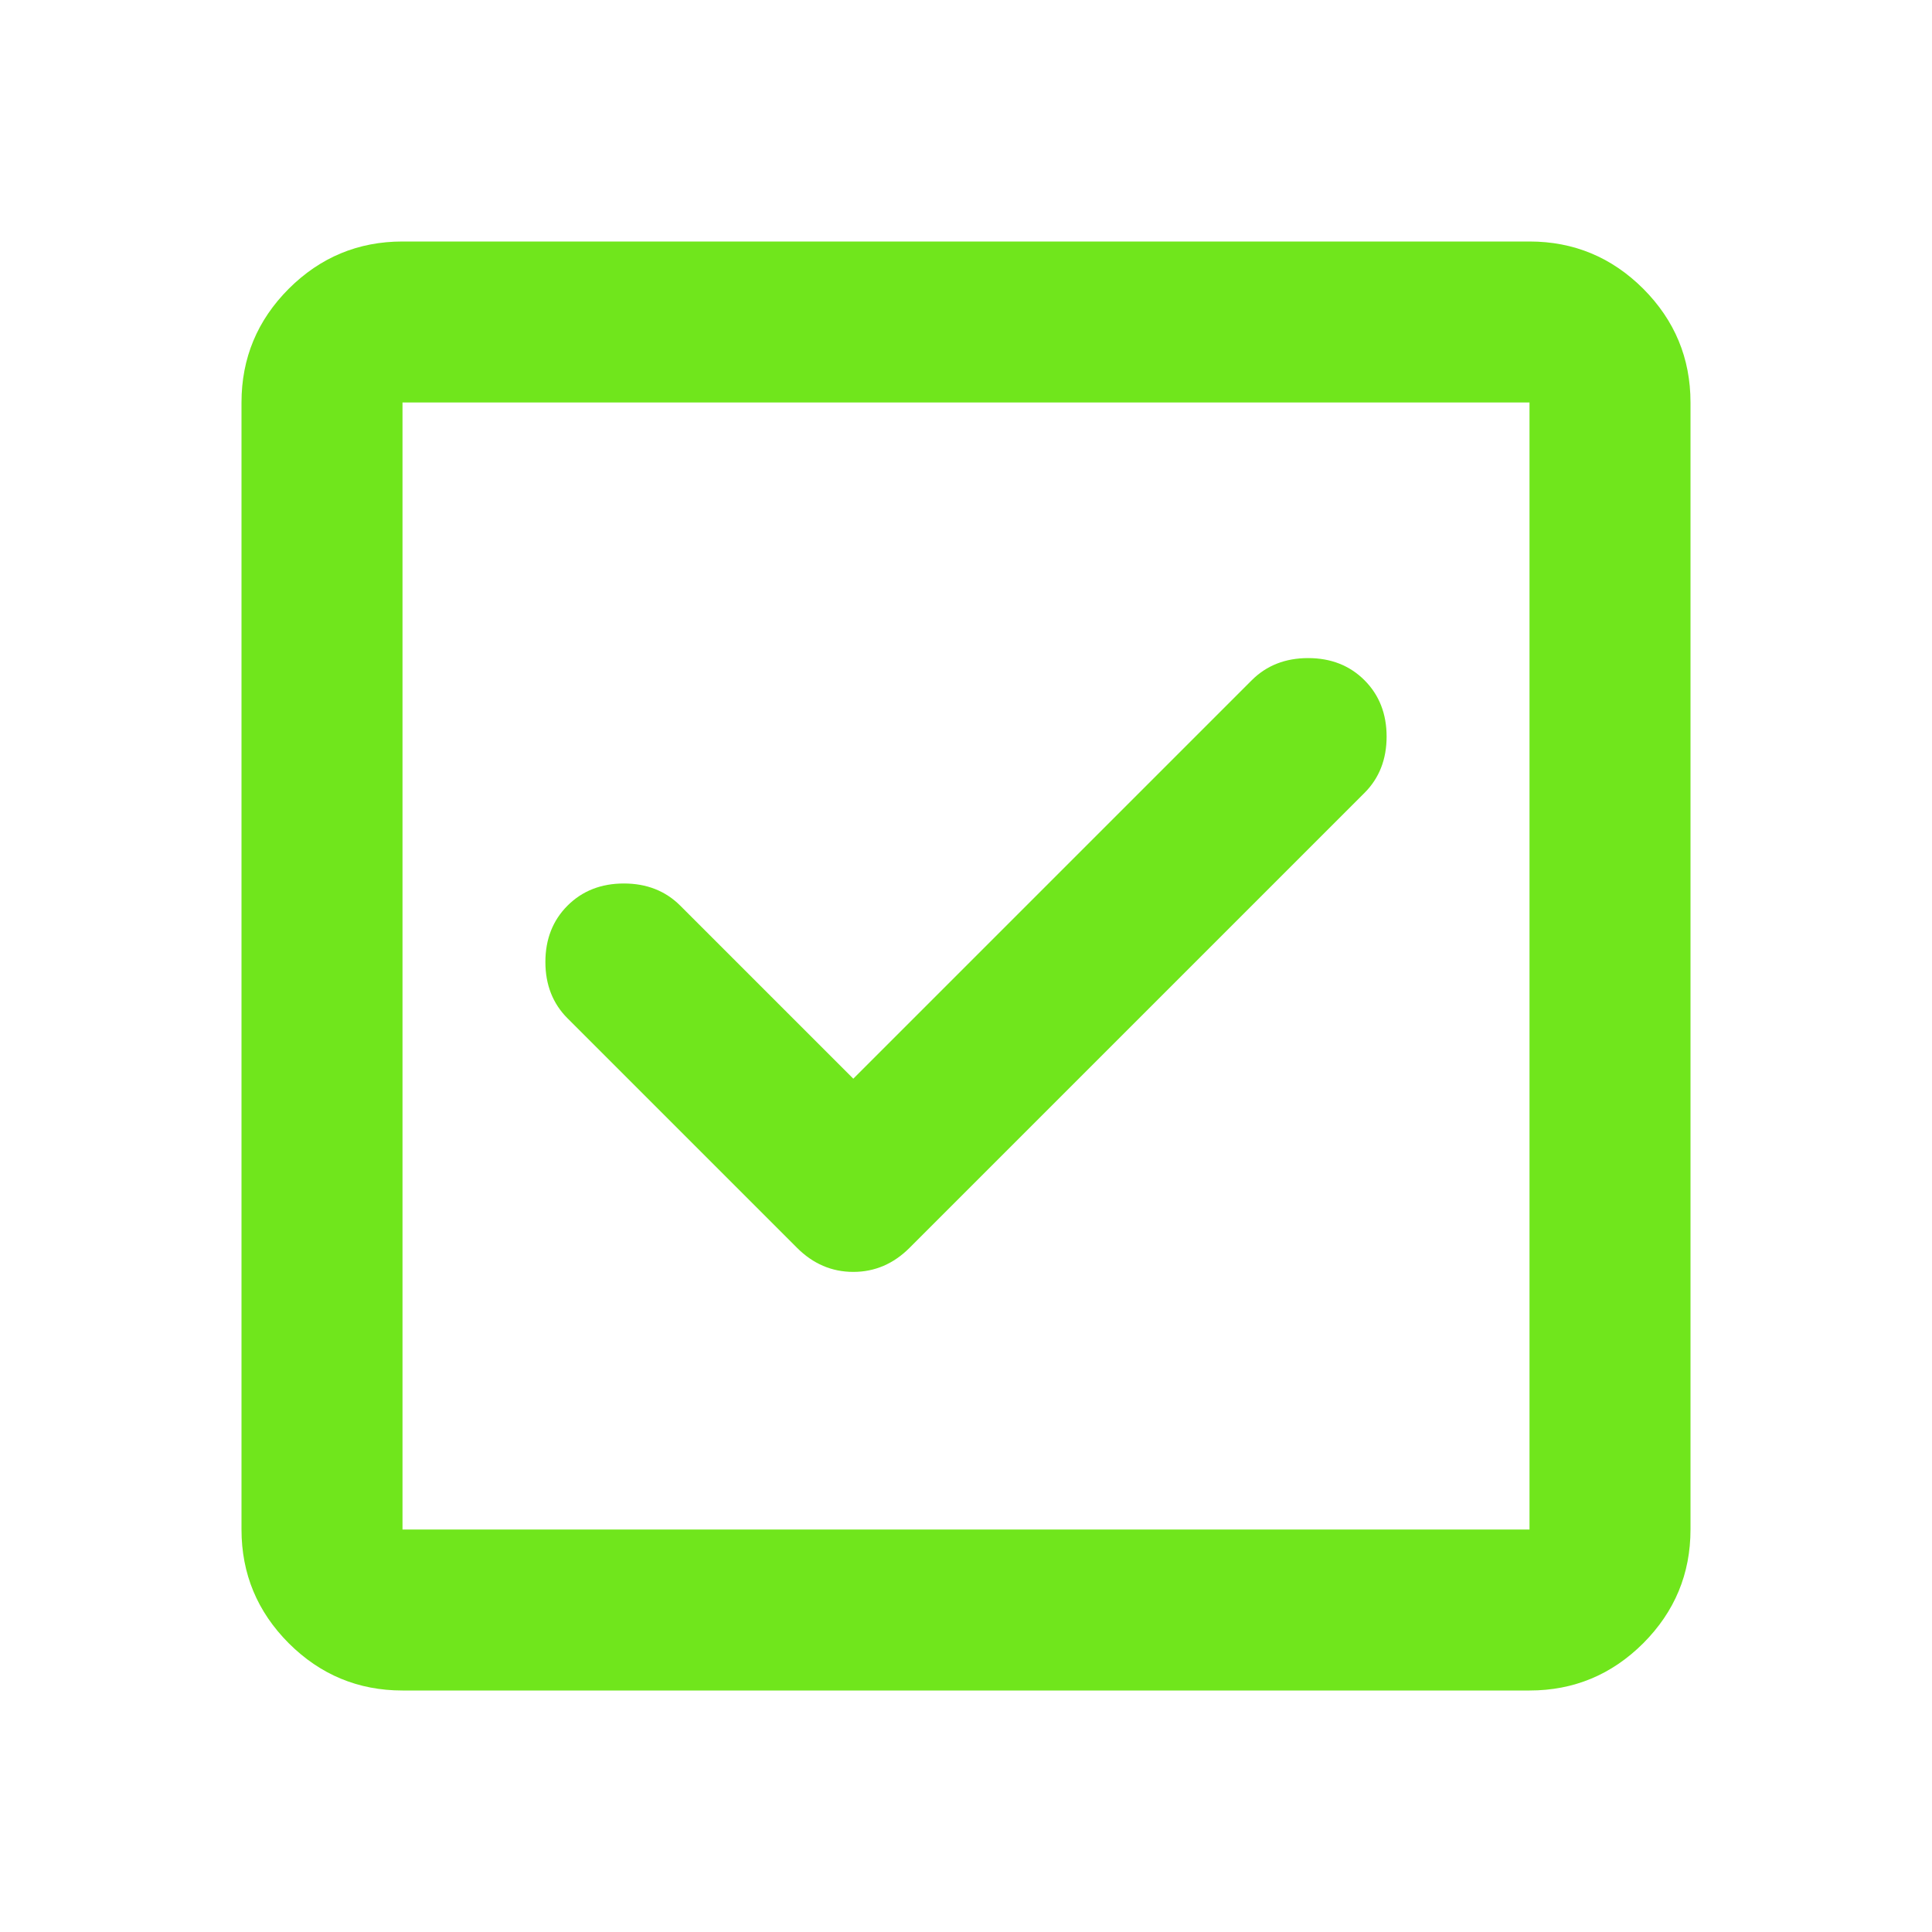
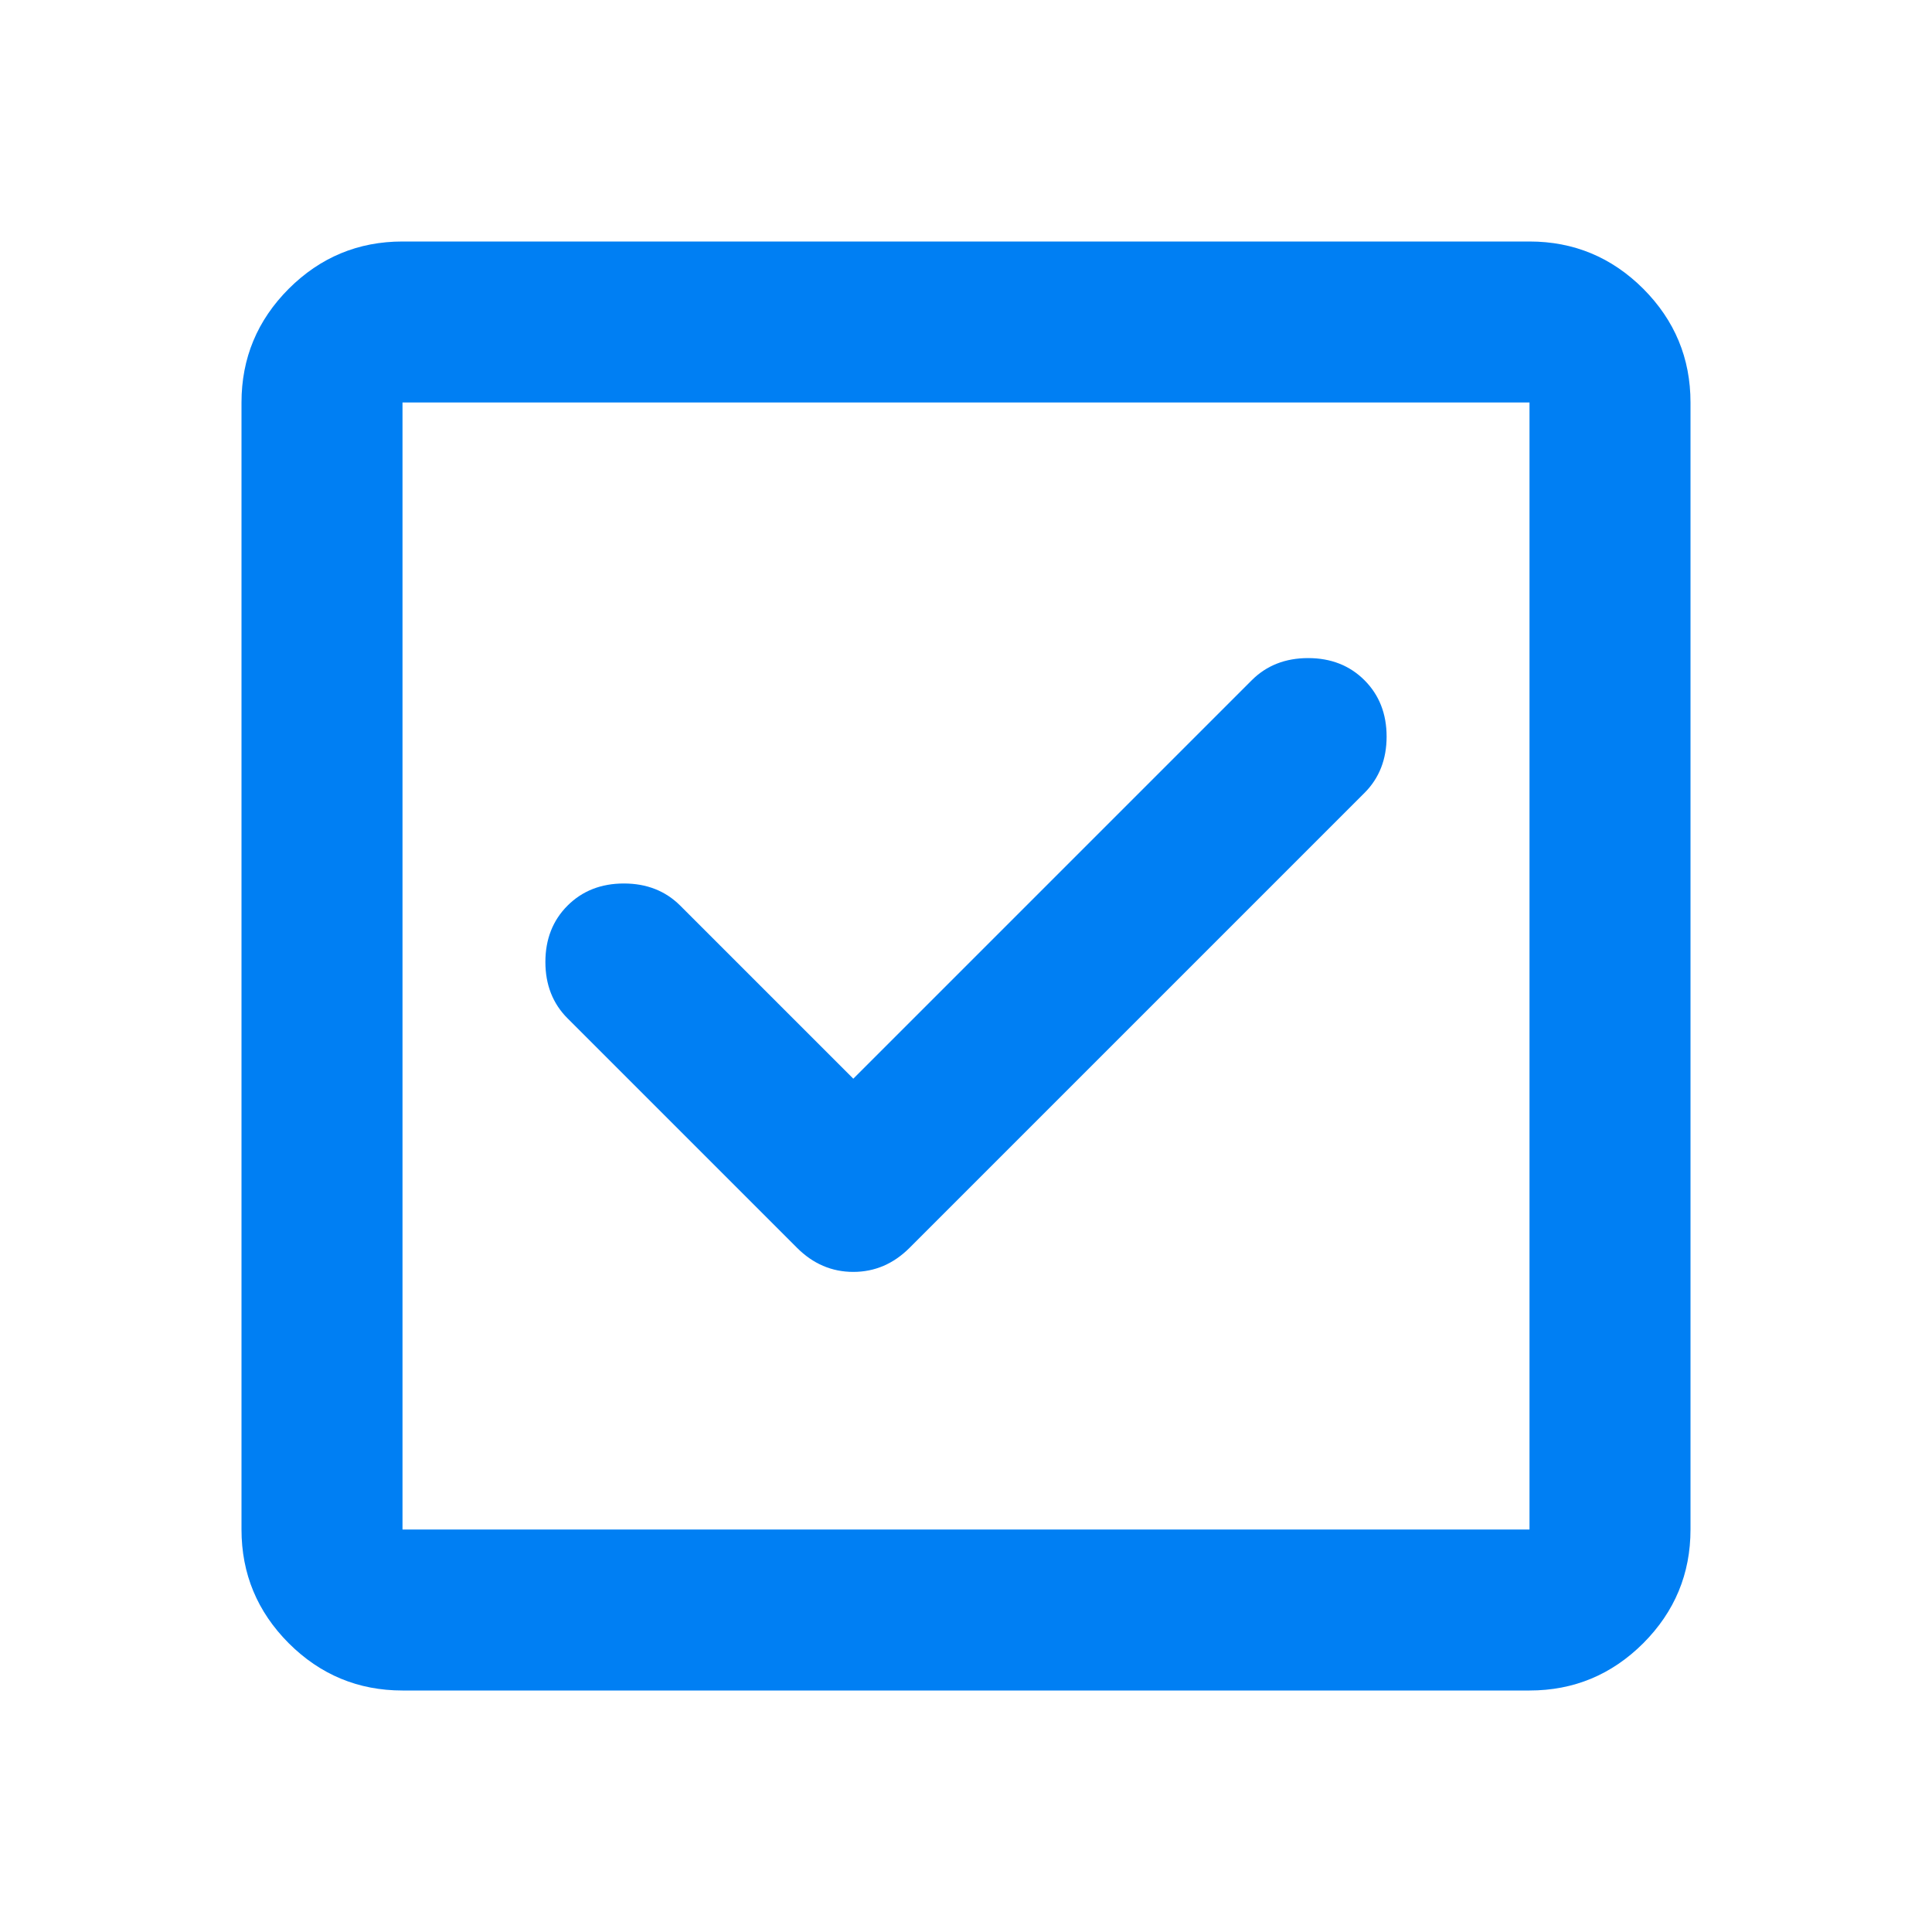
<svg xmlns="http://www.w3.org/2000/svg" width="24" height="24" viewBox="0 0 24 24" fill="none">
  <g id="Property 1=Checked">
    <mask id="mask0_41963_3104" style="mask-type:alpha" maskUnits="userSpaceOnUse" x="0" y="0" width="24" height="24">
      <rect id="Bounding box" width="24" height="24" fill="#797EF3" />
    </mask>
    <g mask="url(#mask0_41963_3104)">
-       <path id="check_box" d="M10.6 13.4L8.45 11.25C8.267 11.067 8.033 10.975 7.75 10.975C7.467 10.975 7.233 11.067 7.05 11.25C6.867 11.433 6.775 11.667 6.775 11.95C6.775 12.233 6.867 12.467 7.05 12.65L9.9 15.5C10.1 15.7 10.333 15.8 10.6 15.8C10.867 15.8 11.1 15.7 11.3 15.5L16.95 9.85C17.133 9.667 17.225 9.433 17.225 9.15C17.225 8.867 17.133 8.633 16.95 8.45C16.767 8.267 16.533 8.175 16.25 8.175C15.967 8.175 15.733 8.267 15.55 8.45L10.6 13.4ZM5 21C4.45 21 3.979 20.804 3.587 20.413C3.196 20.021 3 19.55 3 19V5C3 4.45 3.196 3.979 3.587 3.587C3.979 3.196 4.45 3 5 3H19C19.55 3 20.021 3.196 20.413 3.587C20.804 3.979 21 4.45 21 5V19C21 19.55 20.804 20.021 20.413 20.413C20.021 20.804 19.55 21 19 21H5ZM5 19H19V5H5V19Z" fill="#70E61C" />
+       <path id="check_box" d="M10.6 13.4L8.45 11.25C8.267 11.067 8.033 10.975 7.75 10.975C7.467 10.975 7.233 11.067 7.05 11.25C6.867 11.433 6.775 11.667 6.775 11.95C6.775 12.233 6.867 12.467 7.05 12.65L9.9 15.5C10.1 15.7 10.333 15.8 10.6 15.8C10.867 15.8 11.1 15.7 11.3 15.5L16.95 9.85C17.133 9.667 17.225 9.433 17.225 9.15C17.225 8.867 17.133 8.633 16.95 8.45C16.767 8.267 16.533 8.175 16.25 8.175C15.967 8.175 15.733 8.267 15.55 8.45L10.6 13.4ZM5 21C4.45 21 3.979 20.804 3.587 20.413C3.196 20.021 3 19.55 3 19V5C3 4.45 3.196 3.979 3.587 3.587C3.979 3.196 4.45 3 5 3H19C19.55 3 20.021 3.196 20.413 3.587C20.804 3.979 21 4.45 21 5V19C21 19.55 20.804 20.021 20.413 20.413C20.021 20.804 19.55 21 19 21H5ZM5 19H19V5H5V19Z" fill="#007ff3" />
    </g>
  </g>
</svg>
